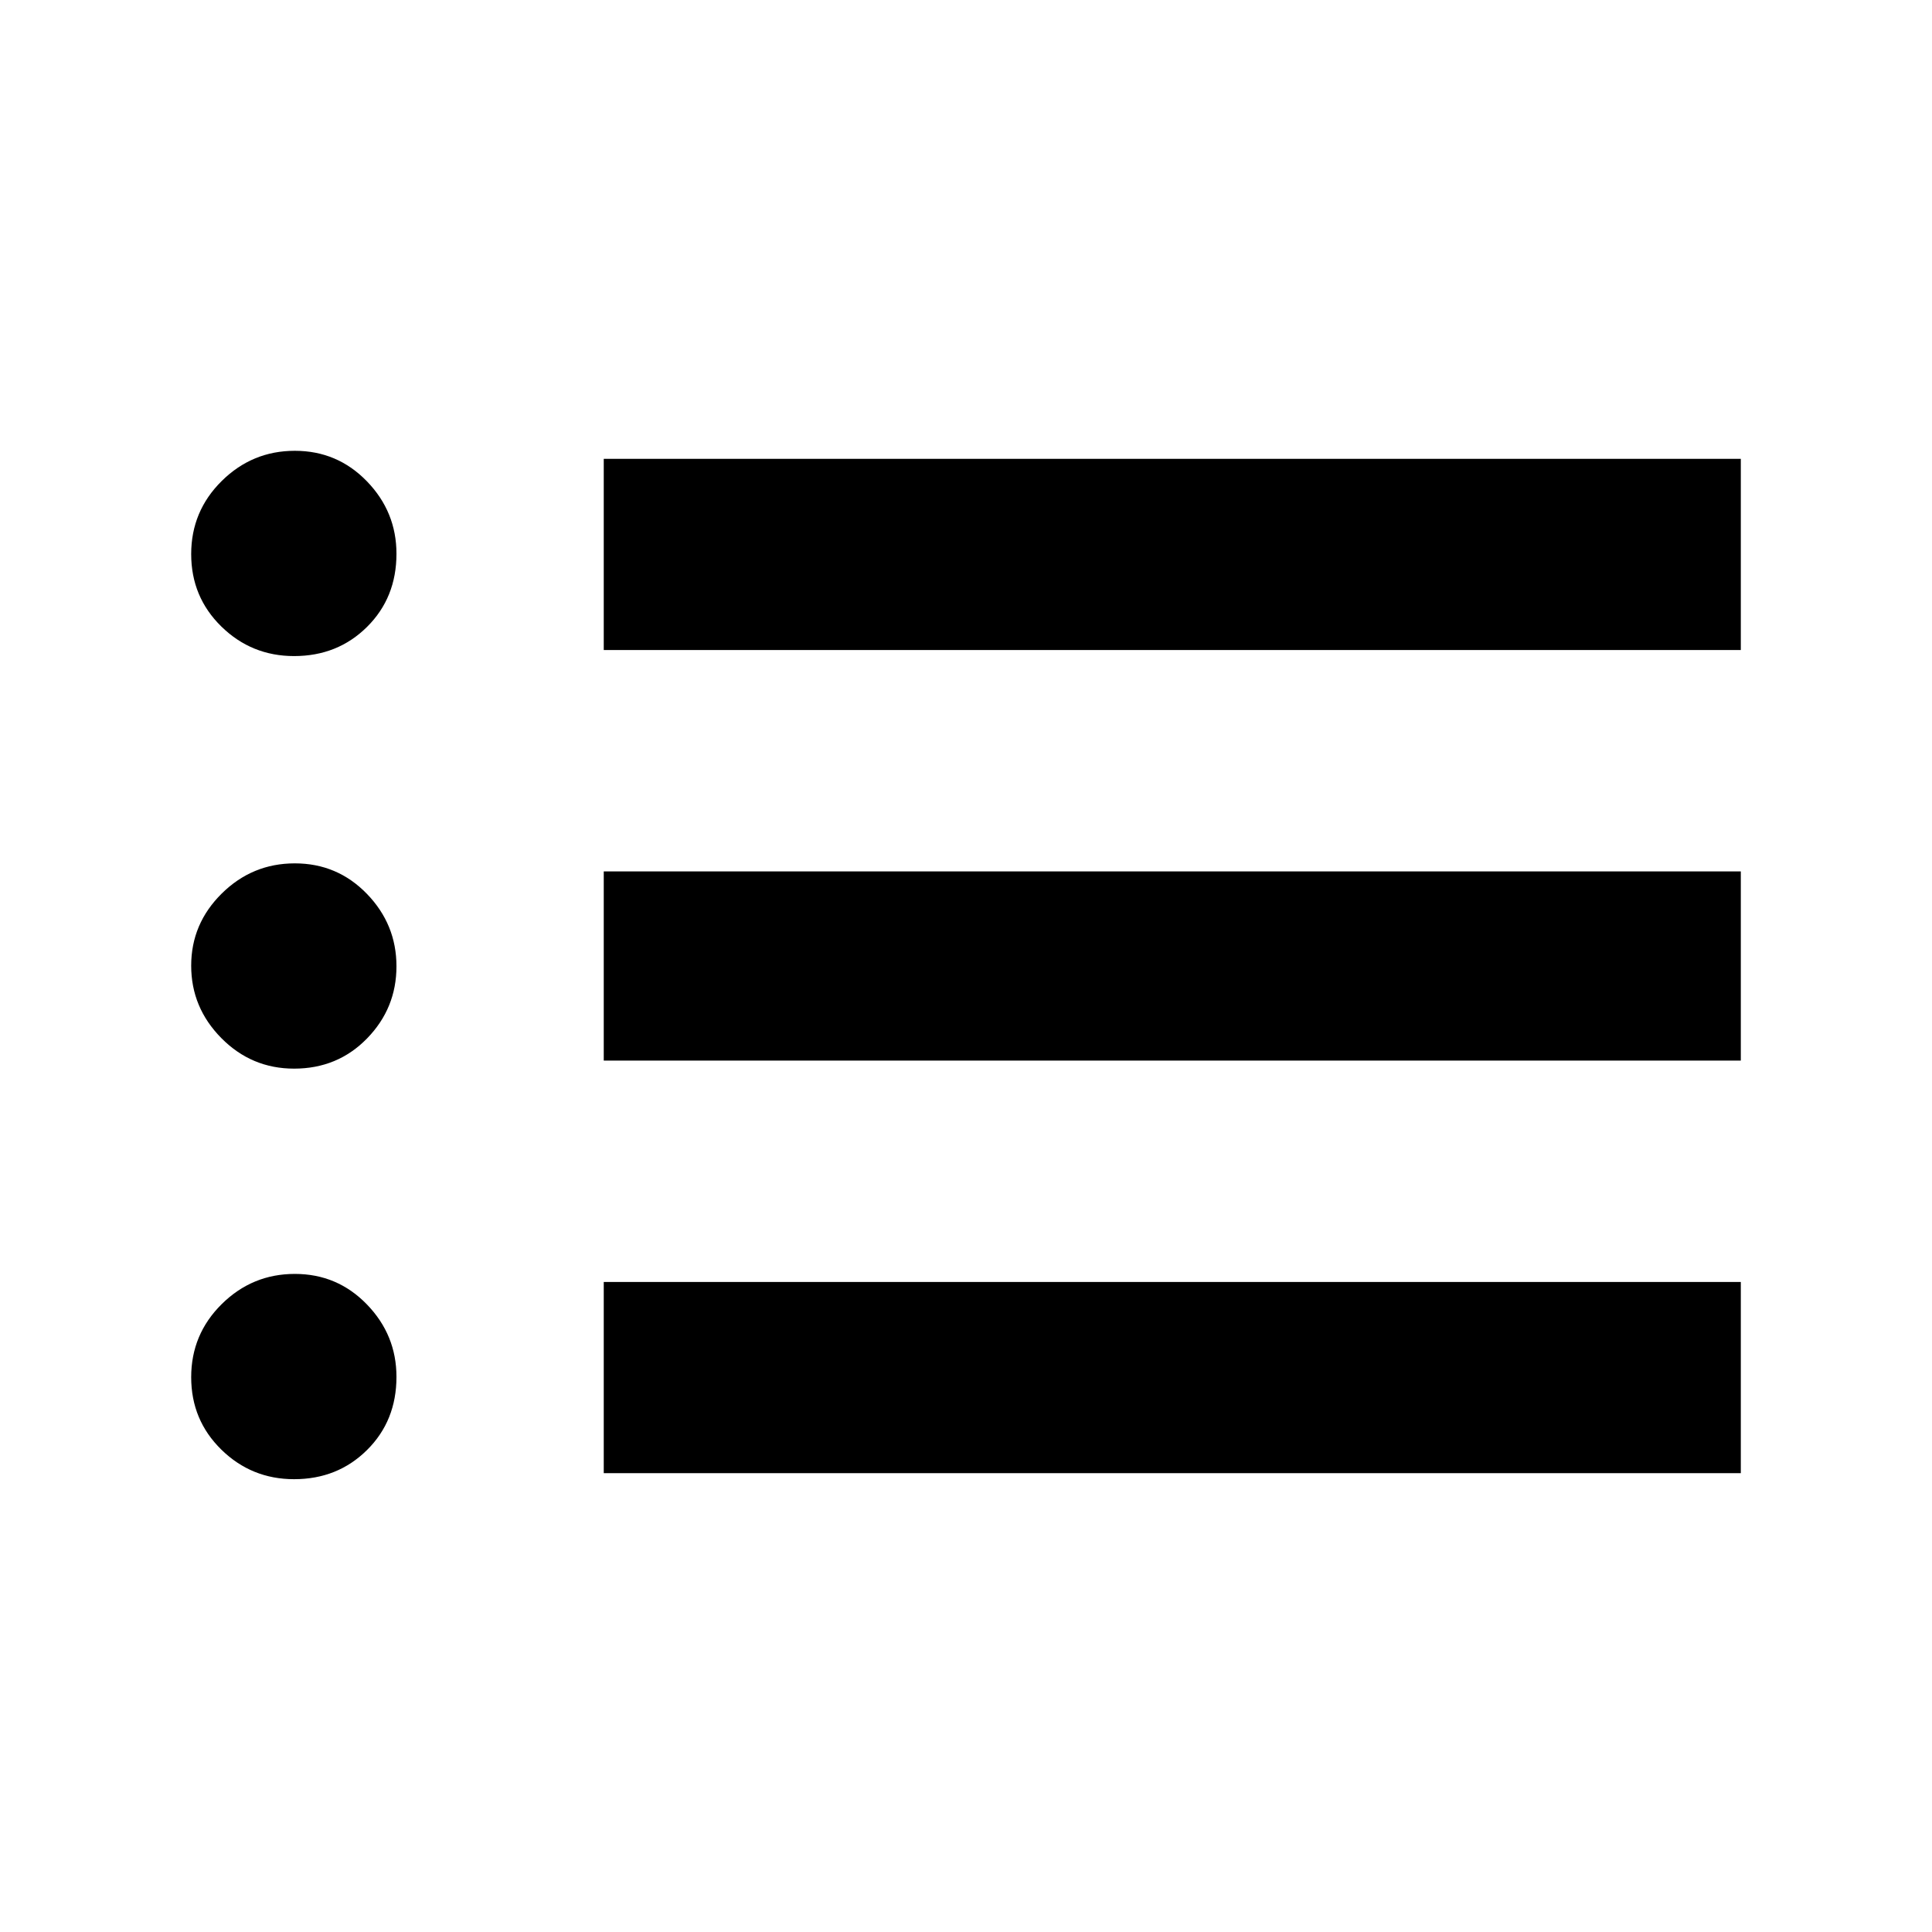
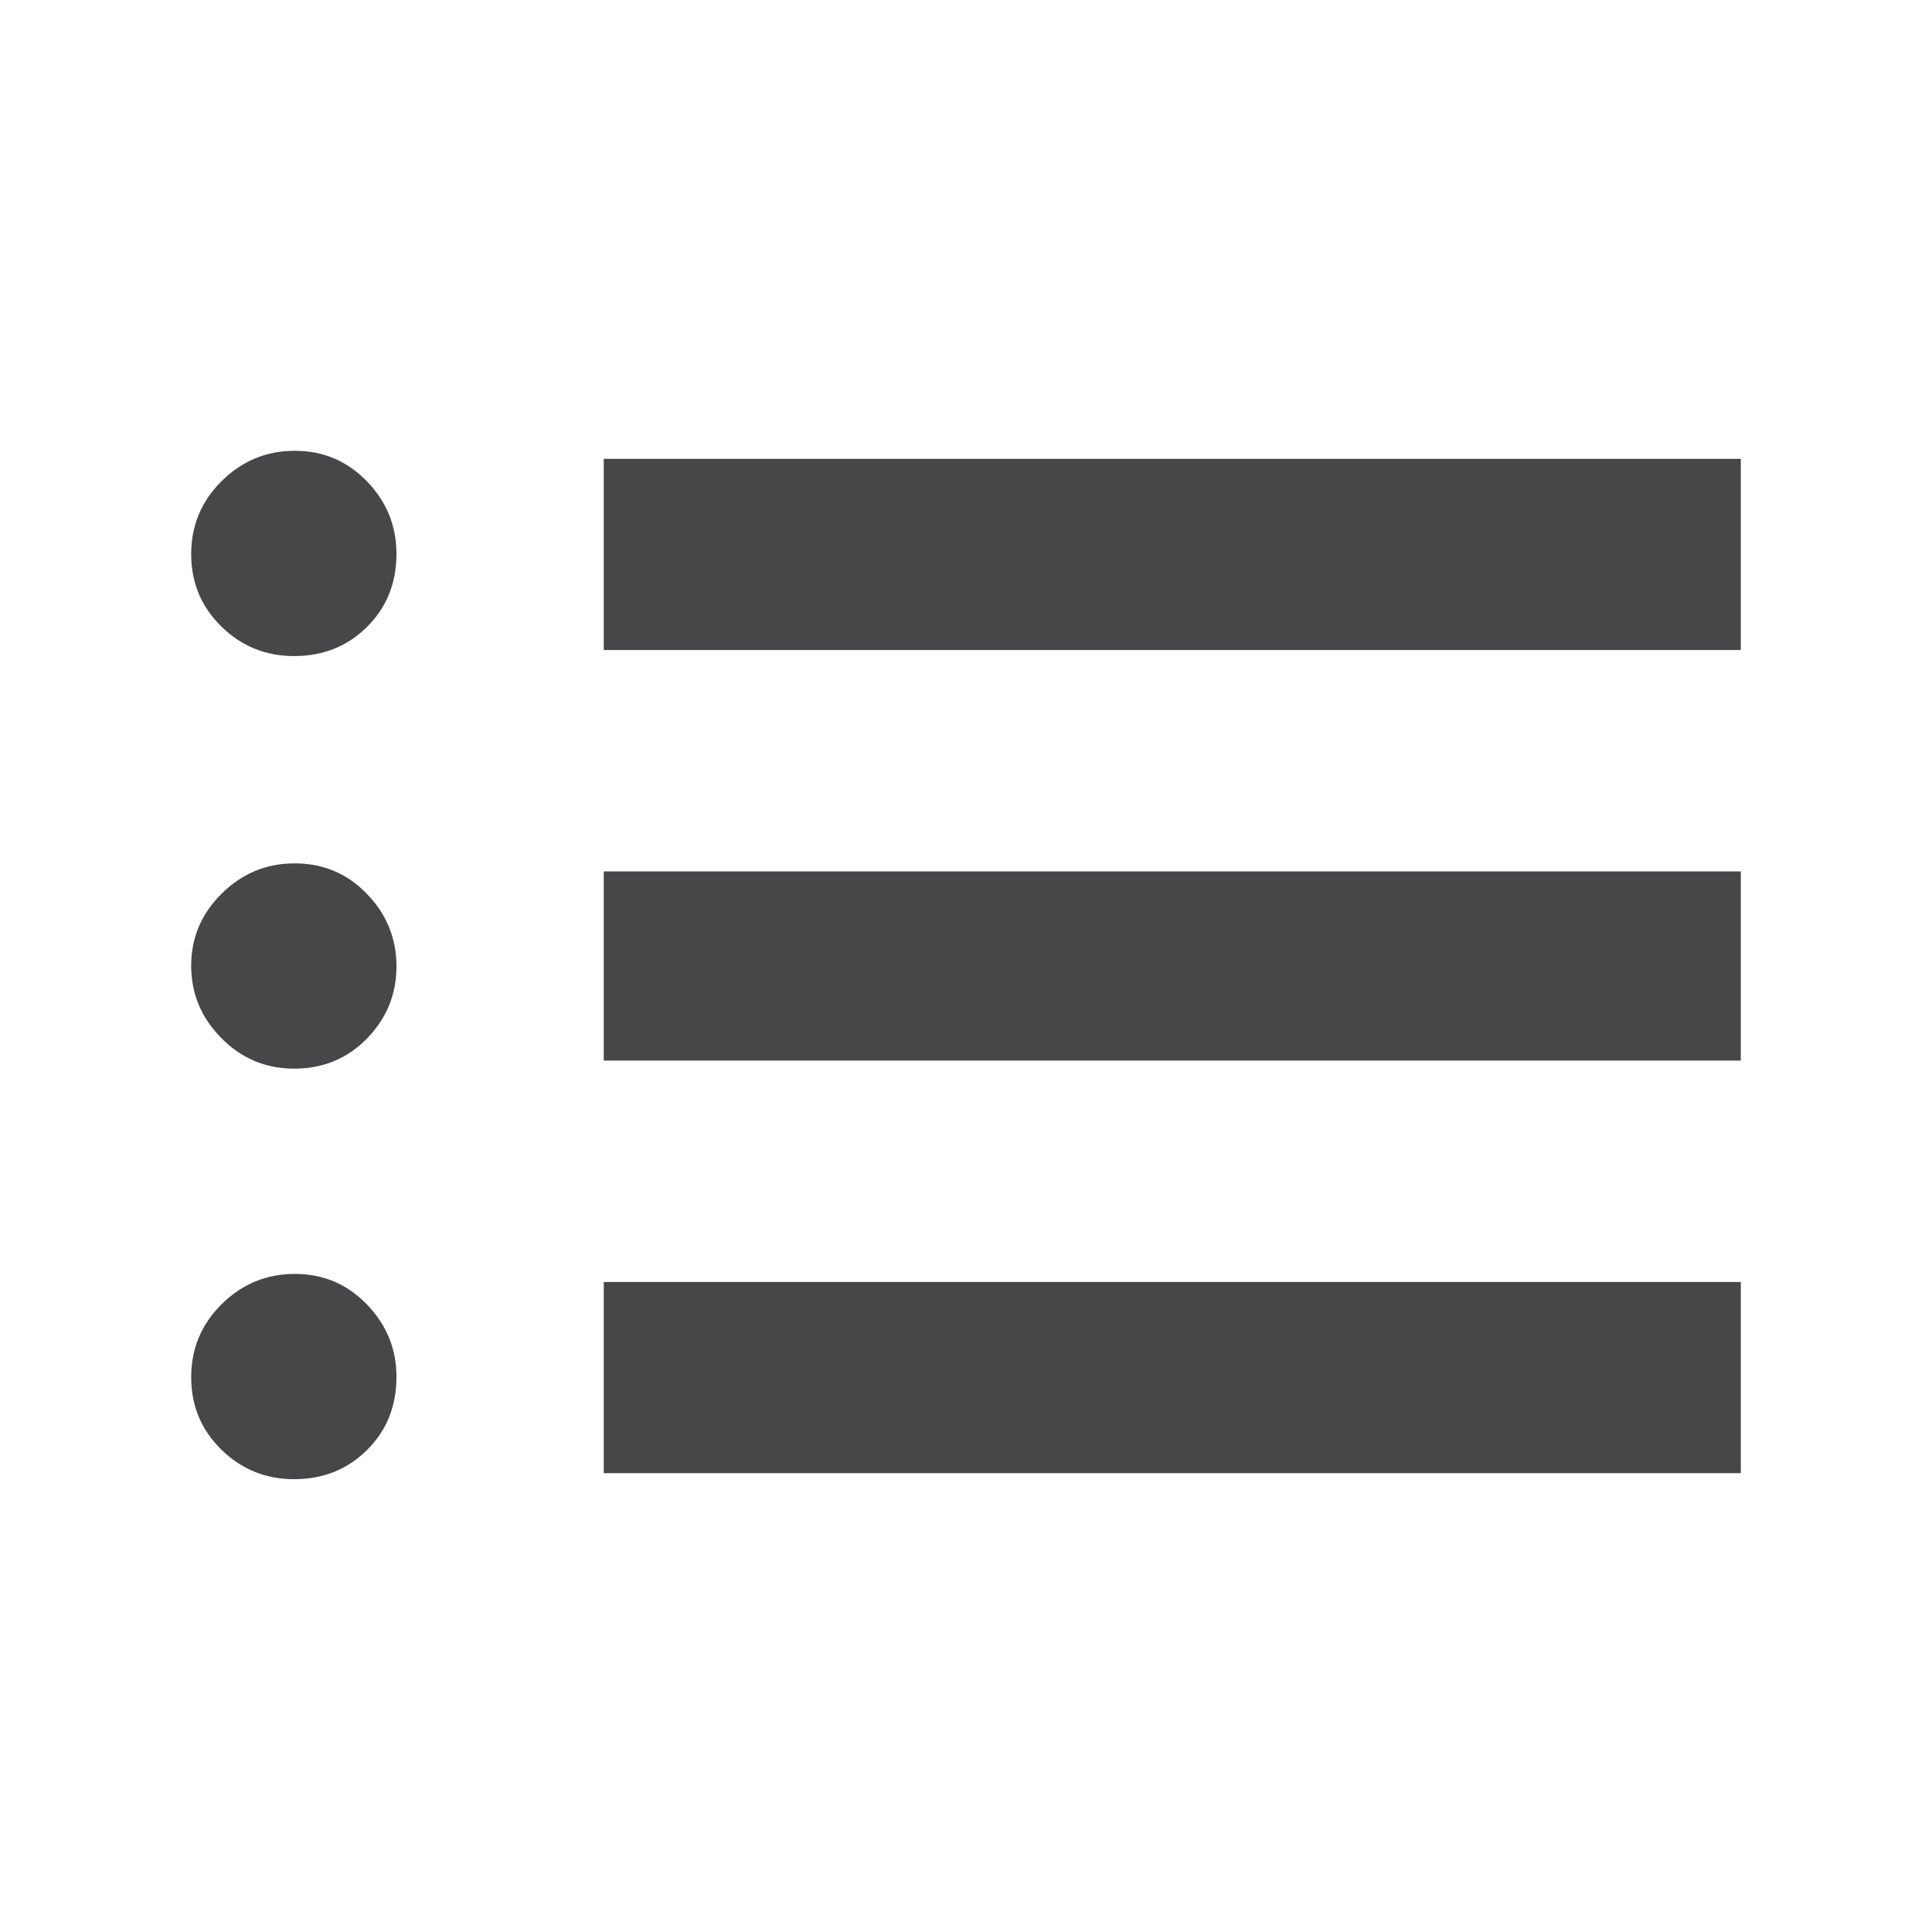
<svg xmlns="http://www.w3.org/2000/svg" height="48" viewBox="0 96 960 960" width="48">
-   <path d="M146.14 831Q125 831 110 816.325q-15-14.676-15-36Q95 759 110.175 744q15.176-15 36.316-15 21.141 0 35.825 15.163Q197 759.326 197 780.175 197 802 182.378 816.5 167.756 831 146.14 831Zm0-204Q125 627 110 611.842t-15-36Q95 555 110.175 540q15.176-15 36.316-15 21.141 0 35.825 15.158 14.684 15.158 14.684 36T182.378 612q-14.622 15-36.238 15Zm0-205Q125 422 110 407.325q-15-14.676-15-36Q95 350 110.175 335q15.176-15 36.316-15 21.141 0 35.825 15.163Q197 350.326 197 371.175 197 393 182.378 407.5 167.756 422 146.14 422ZM300 828v-95h565v95H300Zm0-205v-94h565v94H300Zm0-204v-95h565v95H300Z" />
+   <path fill="#474749" d="M146.14 831Q125 831 110 816.325q-15-14.676-15-36Q95 759 110.175 744q15.176-15 36.316-15 21.141 0 35.825 15.163Q197 759.326 197 780.175 197 802 182.378 816.5 167.756 831 146.14 831Zm0-204Q125 627 110 611.842t-15-36Q95 555 110.175 540q15.176-15 36.316-15 21.141 0 35.825 15.158 14.684 15.158 14.684 36T182.378 612q-14.622 15-36.238 15Zm0-205Q125 422 110 407.325q-15-14.676-15-36Q95 350 110.175 335q15.176-15 36.316-15 21.141 0 35.825 15.163Q197 350.326 197 371.175 197 393 182.378 407.5 167.756 422 146.14 422ZM300 828v-95h565v95H300Zm0-205v-94h565v94H300Zm0-204v-95h565v95H300Z" />
</svg>
